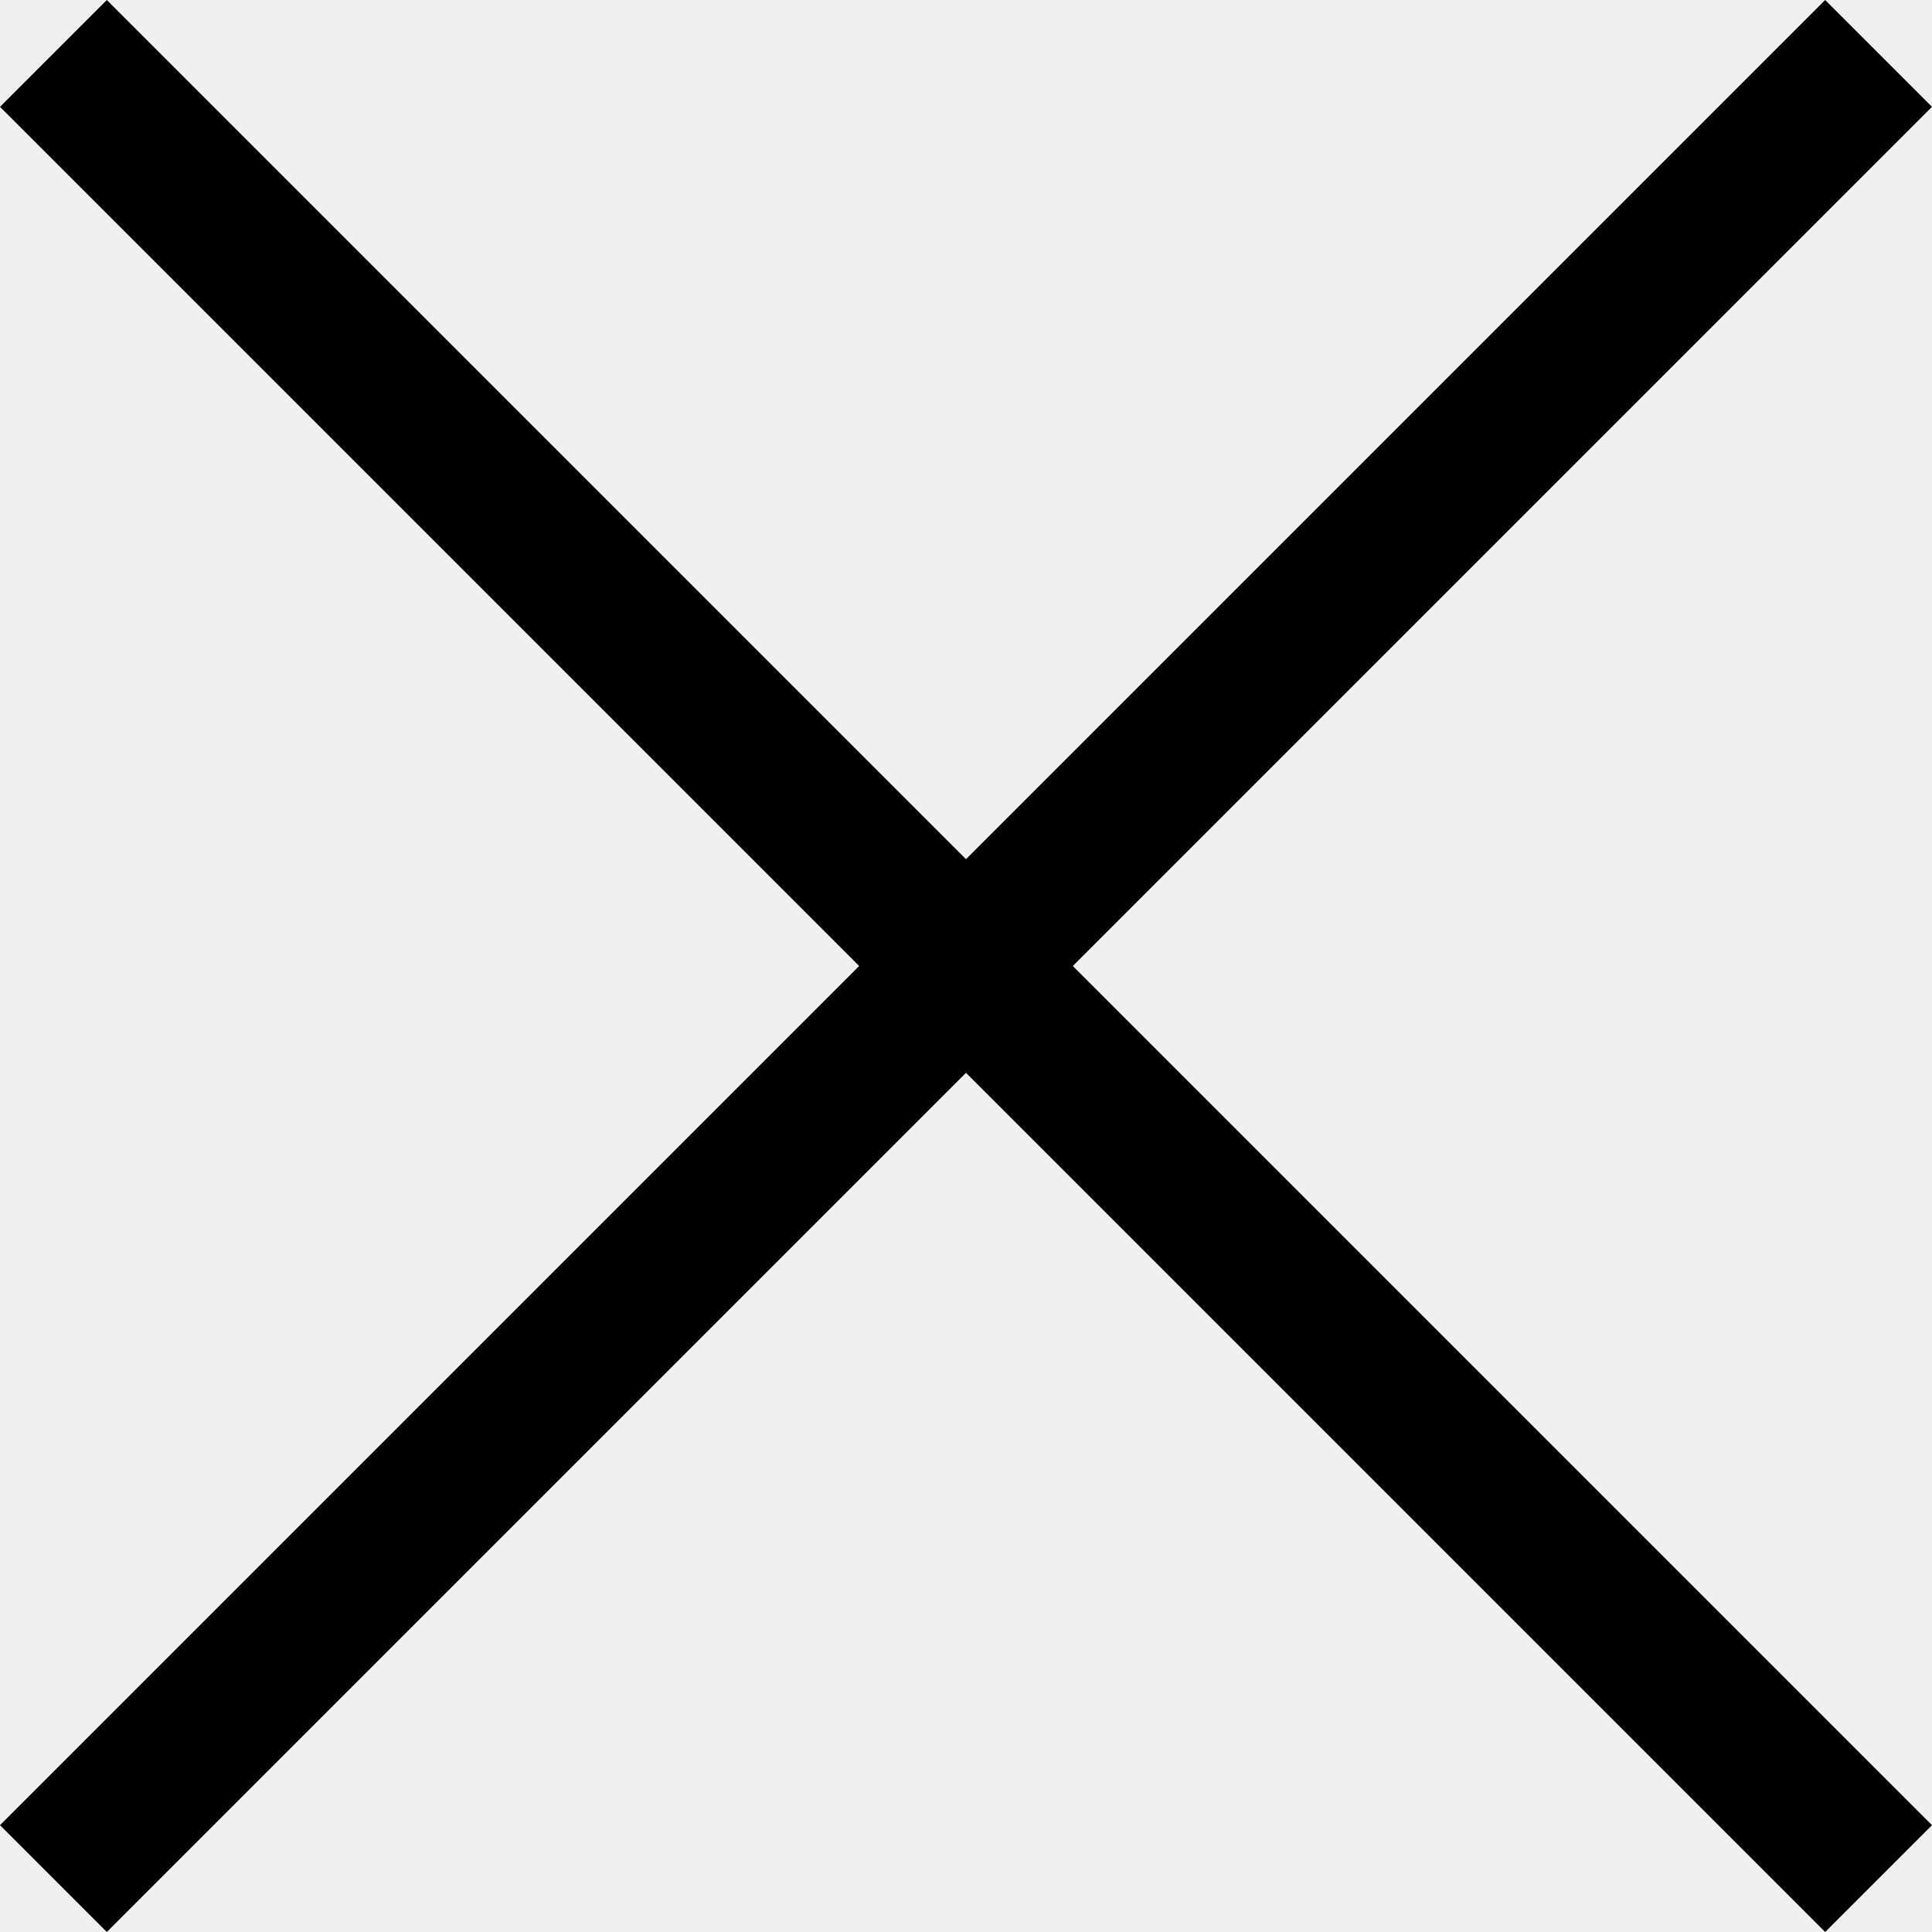
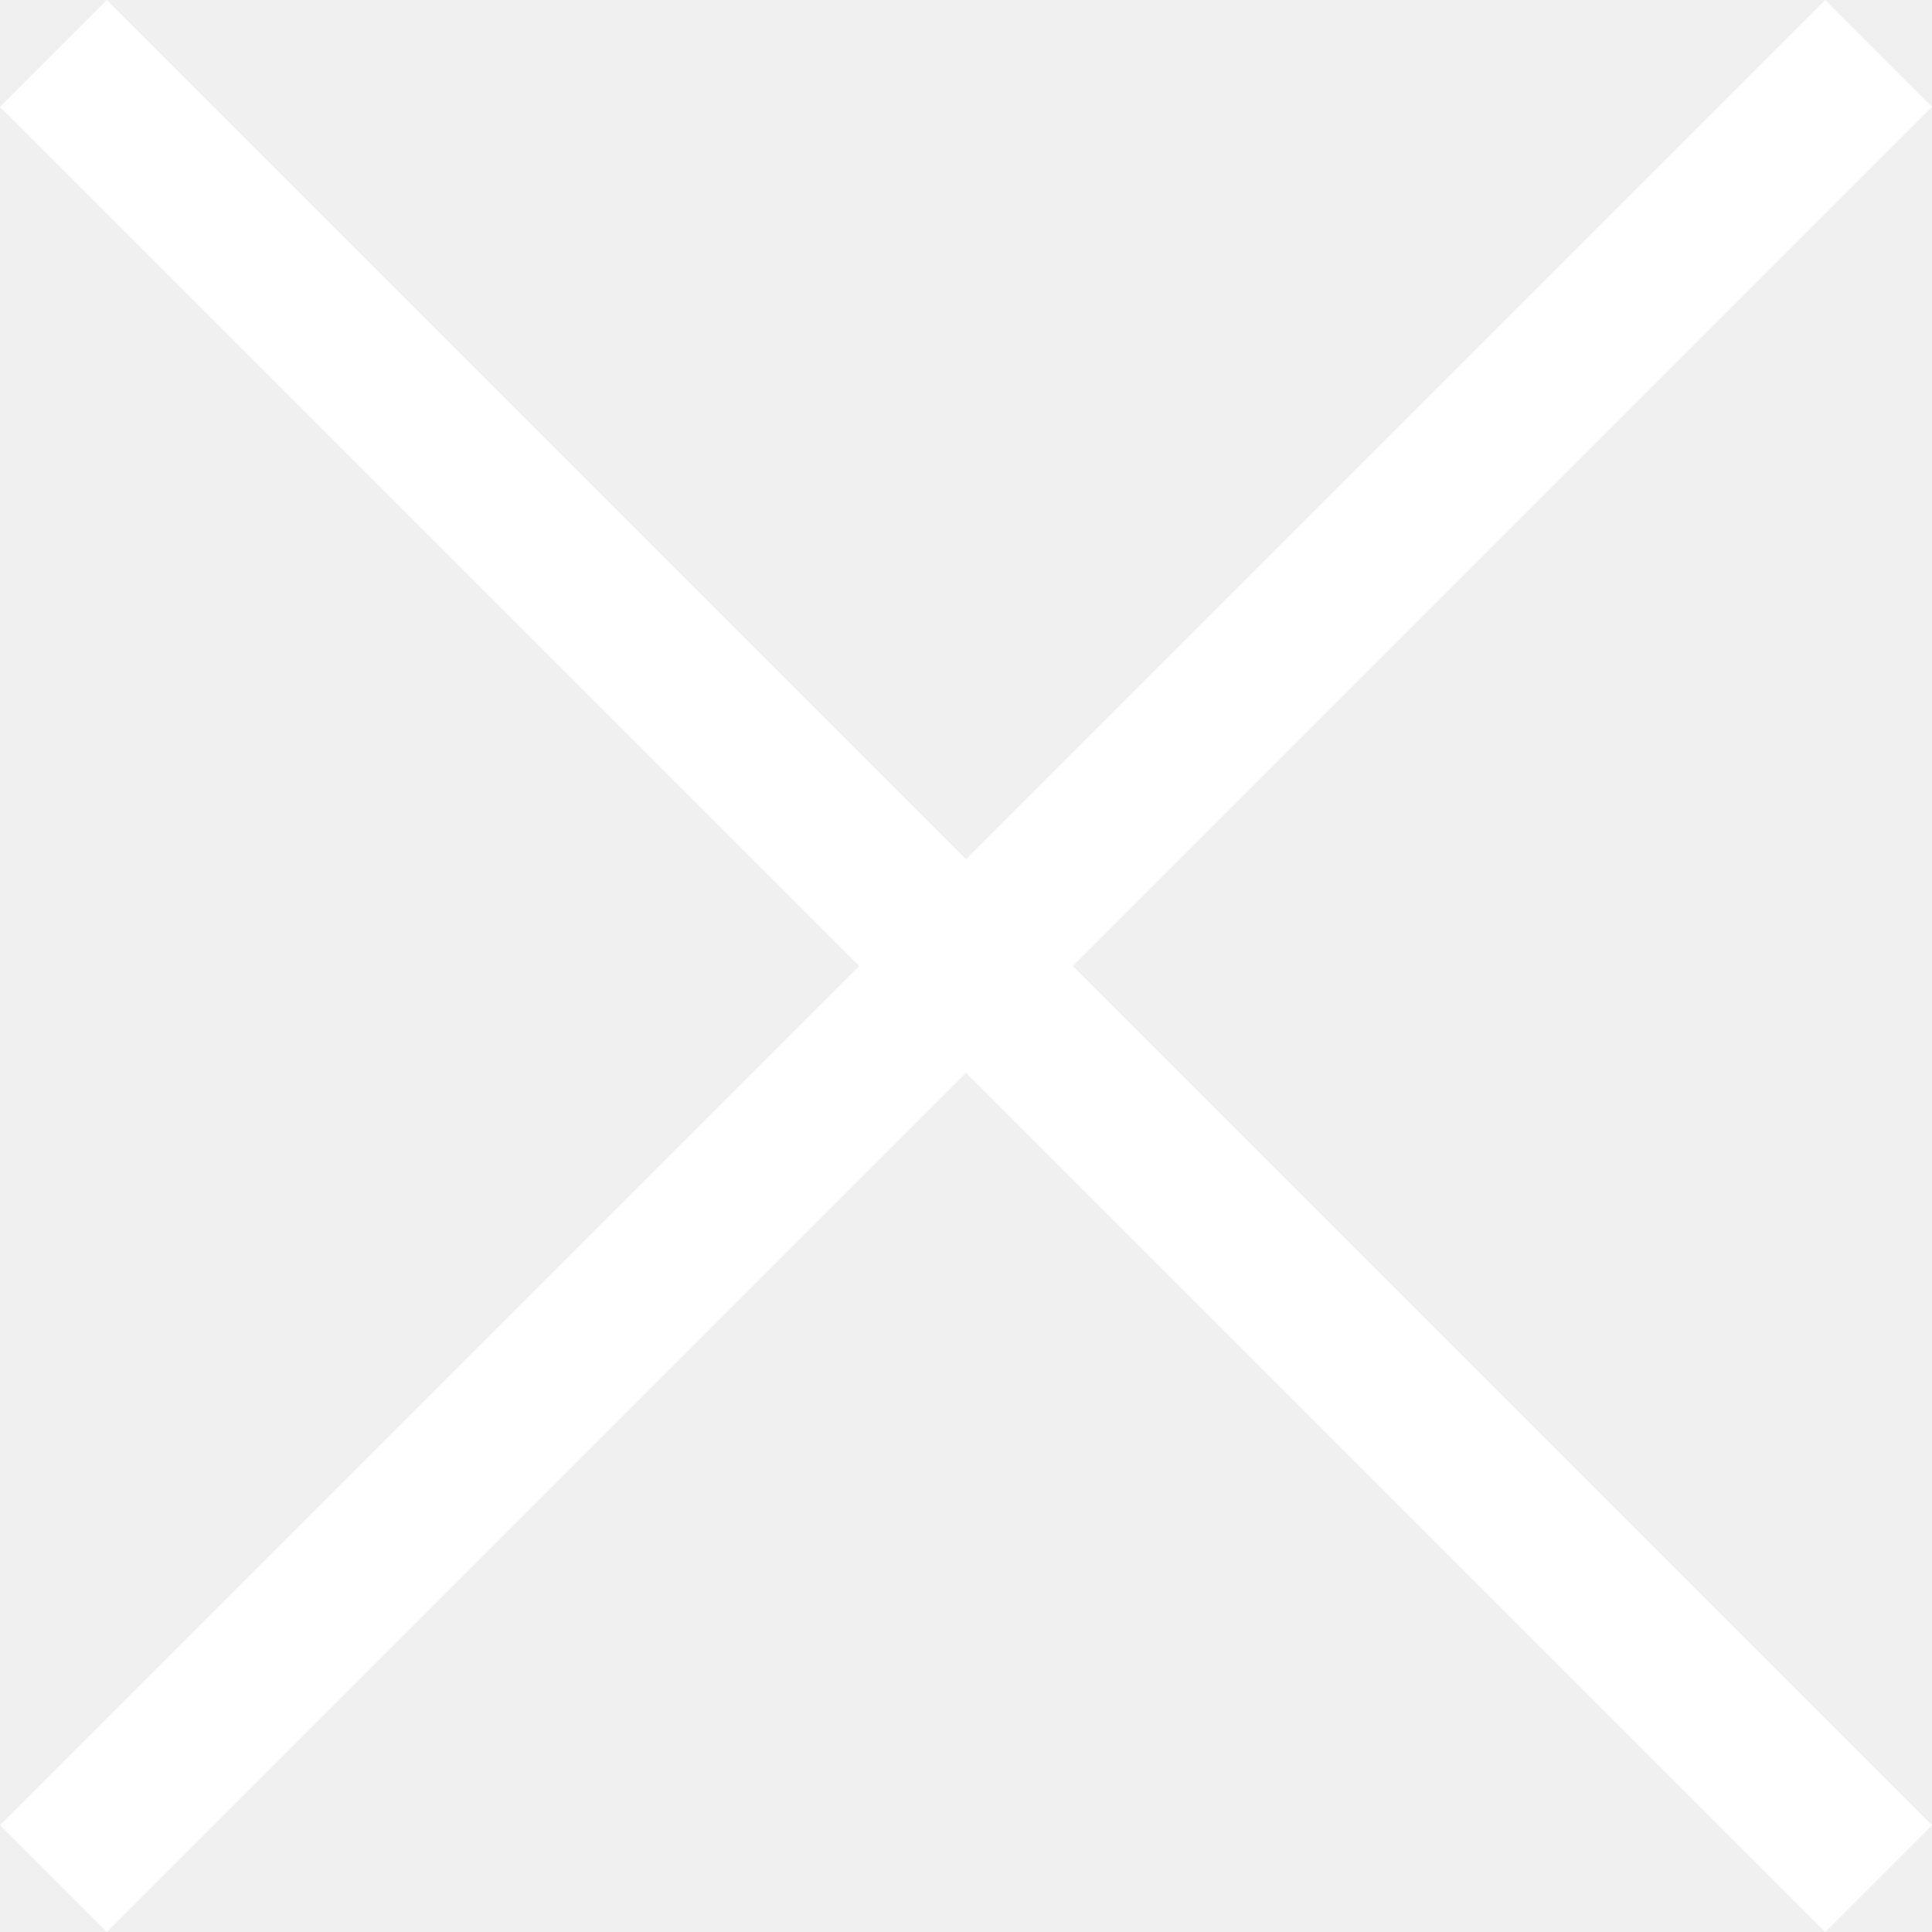
<svg xmlns="http://www.w3.org/2000/svg" version="1.1" id="Capa_1" x="0px" y="0px" viewBox="0 0 512 512" style="enable-background:new 0 0 512 512;" xml:space="preserve">
  <g>
    <g>
-       <polygon points="512,28.308 483.692,0 256,227.692 28.308,0 0,28.308 227.692,256 0,483.692 28.308,512 256,284.308 483.692,512     512,483.692 284.308,256   " />
+       <polygon fill="#fff" points="512,28.308 483.692,0 256,227.692 28.308,0 0,28.308 227.692,256 0,483.692 28.308,512 256,284.308 483.692,512     512,483.692 284.308,256   " />
    </g>
  </g>
  <g>
</g>
  <g>
</g>
  <g>
</g>
  <g>
</g>
  <g>
</g>
  <g>
</g>
  <g>
</g>
  <g>
</g>
  <g>
</g>
  <g>
</g>
  <g>
</g>
  <g>
</g>
  <g>
</g>
  <g>
</g>
  <g>
</g>
</svg>
